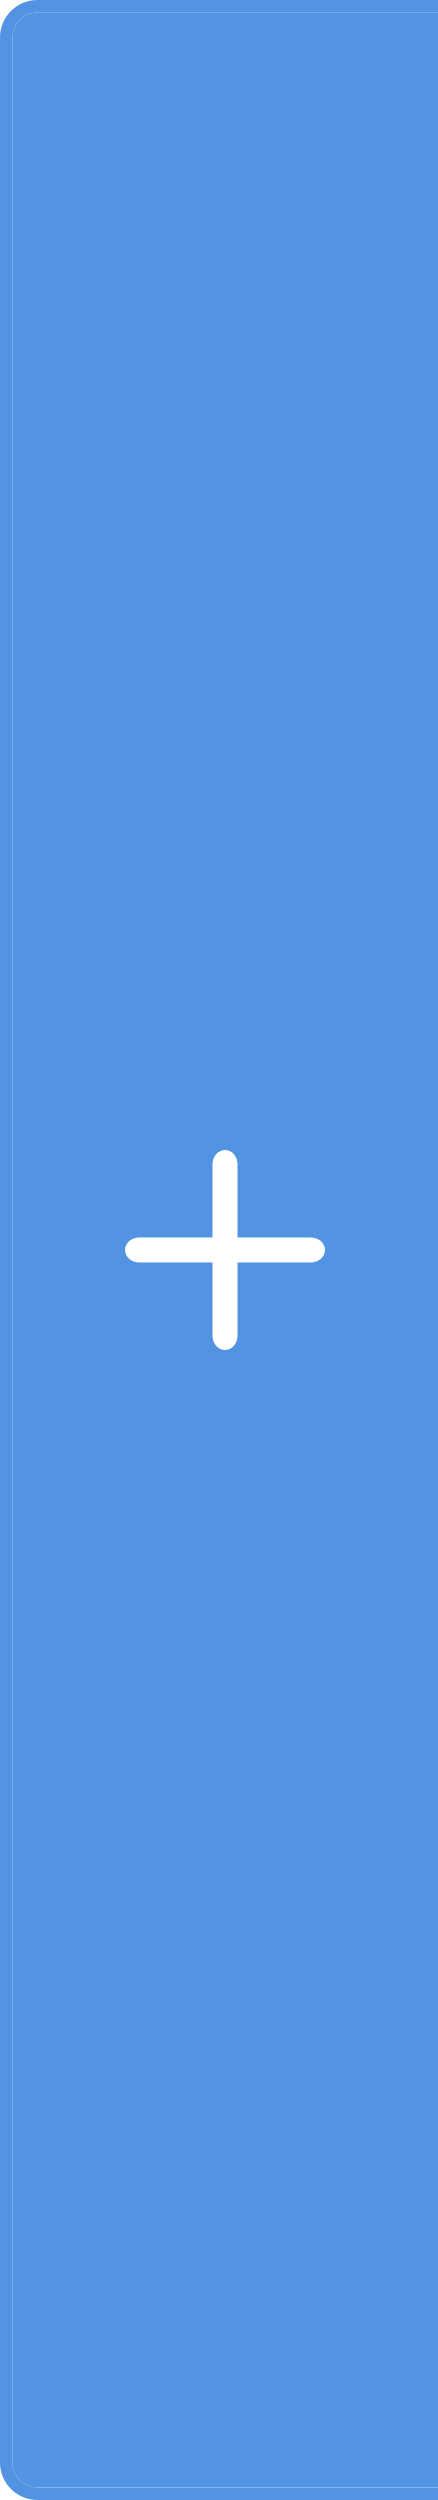
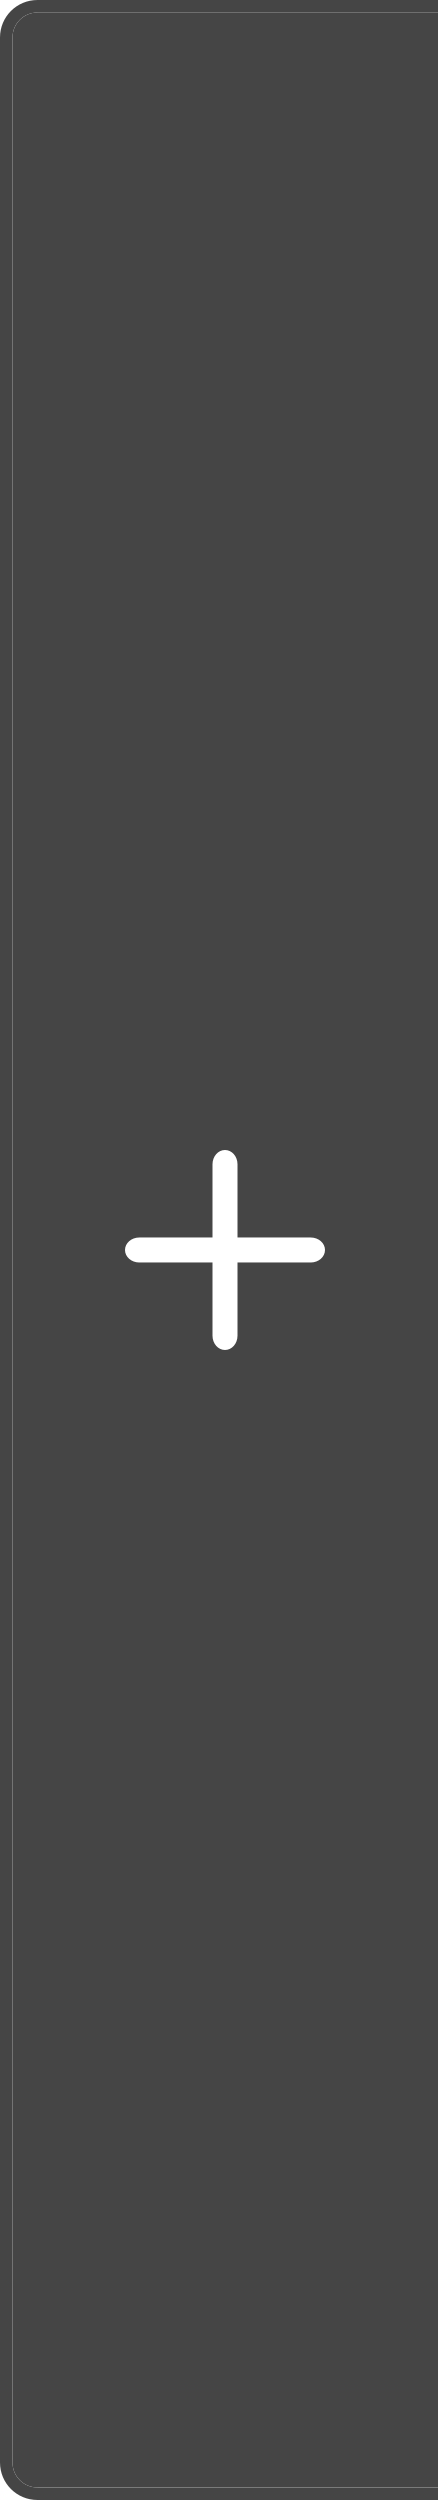
<svg xmlns="http://www.w3.org/2000/svg" xmlns:ns1="http://www.openswatchbook.org/uri/2009/osb" xmlns:xlink="http://www.w3.org/1999/xlink" width="35" height="200" id="svg2" version="1.1">
  <defs id="defs4">
    <linearGradient id="selected_fg_color" ns1:paint="solid">
      <stop style="stop-color:#ffffff;stop-opacity:1;" offset="0" id="stop4147" />
    </linearGradient>
    <linearGradient id="selected_bg_color" ns1:paint="solid">
-       <stop style="stop-color:#5294e2;stop-opacity:1;" offset="0" id="stop4144" />
+       <stop style="stop-color:#454545;stop-opacity:1;" offset="0" id="stop4144" />
    </linearGradient>
    <linearGradient xlink:href="#selected_bg_color" id="linearGradient4146" x1="19.5" y1="853.362" x2="19.5" y2="1051.362" gradientUnits="userSpaceOnUse" />
    <linearGradient xlink:href="#selected_fg_color" id="linearGradient4149" x1="18" y1="944.362" x2="18" y2="960.362" gradientUnits="userSpaceOnUse" />
  </defs>
  <g id="layer1" transform="translate(0,-852.3622)">
    <path style="opacity:1;fill:url(#selected_bg_color);fill-opacity:1;stroke:none;stroke-width:0;stroke-linecap:butt;stroke-linejoin:miter;stroke-miterlimit:4;stroke-opacity:1;stroke-dasharray:none;stroke-dashoffset:0" d="M 3 0 C 1.338 0 0 1.338 0 3 L 0 197 C 0 198.662 1.338 200 3 200 L 36 200 C 37.662 200 39 198.662 39 197 L 39 3 C 39 1.338 37.662 0 36 0 L 3 0 z M 3 1 L 36 1 C 37.108 1 38 1.892 38 3 L 38 197 C 38 198.108 37.108 199 36 199 L 3 199 C 1.892 199 1 198.108 1 197 L 1 3 C 1 1.892 1.892 1 3 1 z " transform="translate(0,852.3622)" id="rect3810" />
    <g transform="translate(0,-0.9999969)" id="g3917-7" style="fill:#000000;fill-opacity:1;opacity:0.5" />
    <rect rx="2" style="opacity:1;fill:url(#linearGradient4146);fill-opacity:1;stroke:#102b68;stroke-width:0;stroke-linecap:butt;stroke-linejoin:miter;stroke-miterlimit:4;stroke-dasharray:none;stroke-dashoffset:0;stroke-opacity:1" id="rect3812" width="37" height="198" x="1" y="853.362" ry="2" />
    <g id="g3917" style="fill:url(#linearGradient4149);fill-opacity:1">
      <rect ry="1.143" y="944.362" x="17" height="16" width="2" id="rect3897" style="opacity:1;fill:url(#linearGradient4149);fill-opacity:1;stroke:#102b68;stroke-width:0;stroke-linecap:butt;stroke-linejoin:miter;stroke-miterlimit:4;stroke-opacity:1;stroke-dasharray:none;stroke-dashoffset:0" />
      <rect transform="matrix(0,1,-1,0,0,0)" ry="1.143" y="-26" x="951.362" height="16" width="2" id="rect3897-6" style="opacity:1;fill:url(#linearGradient4149);fill-opacity:1;stroke:#102b68;stroke-width:0;stroke-linecap:butt;stroke-linejoin:miter;stroke-miterlimit:4;stroke-opacity:1;stroke-dasharray:none;stroke-dashoffset:0" />
    </g>
  </g>
</svg>
